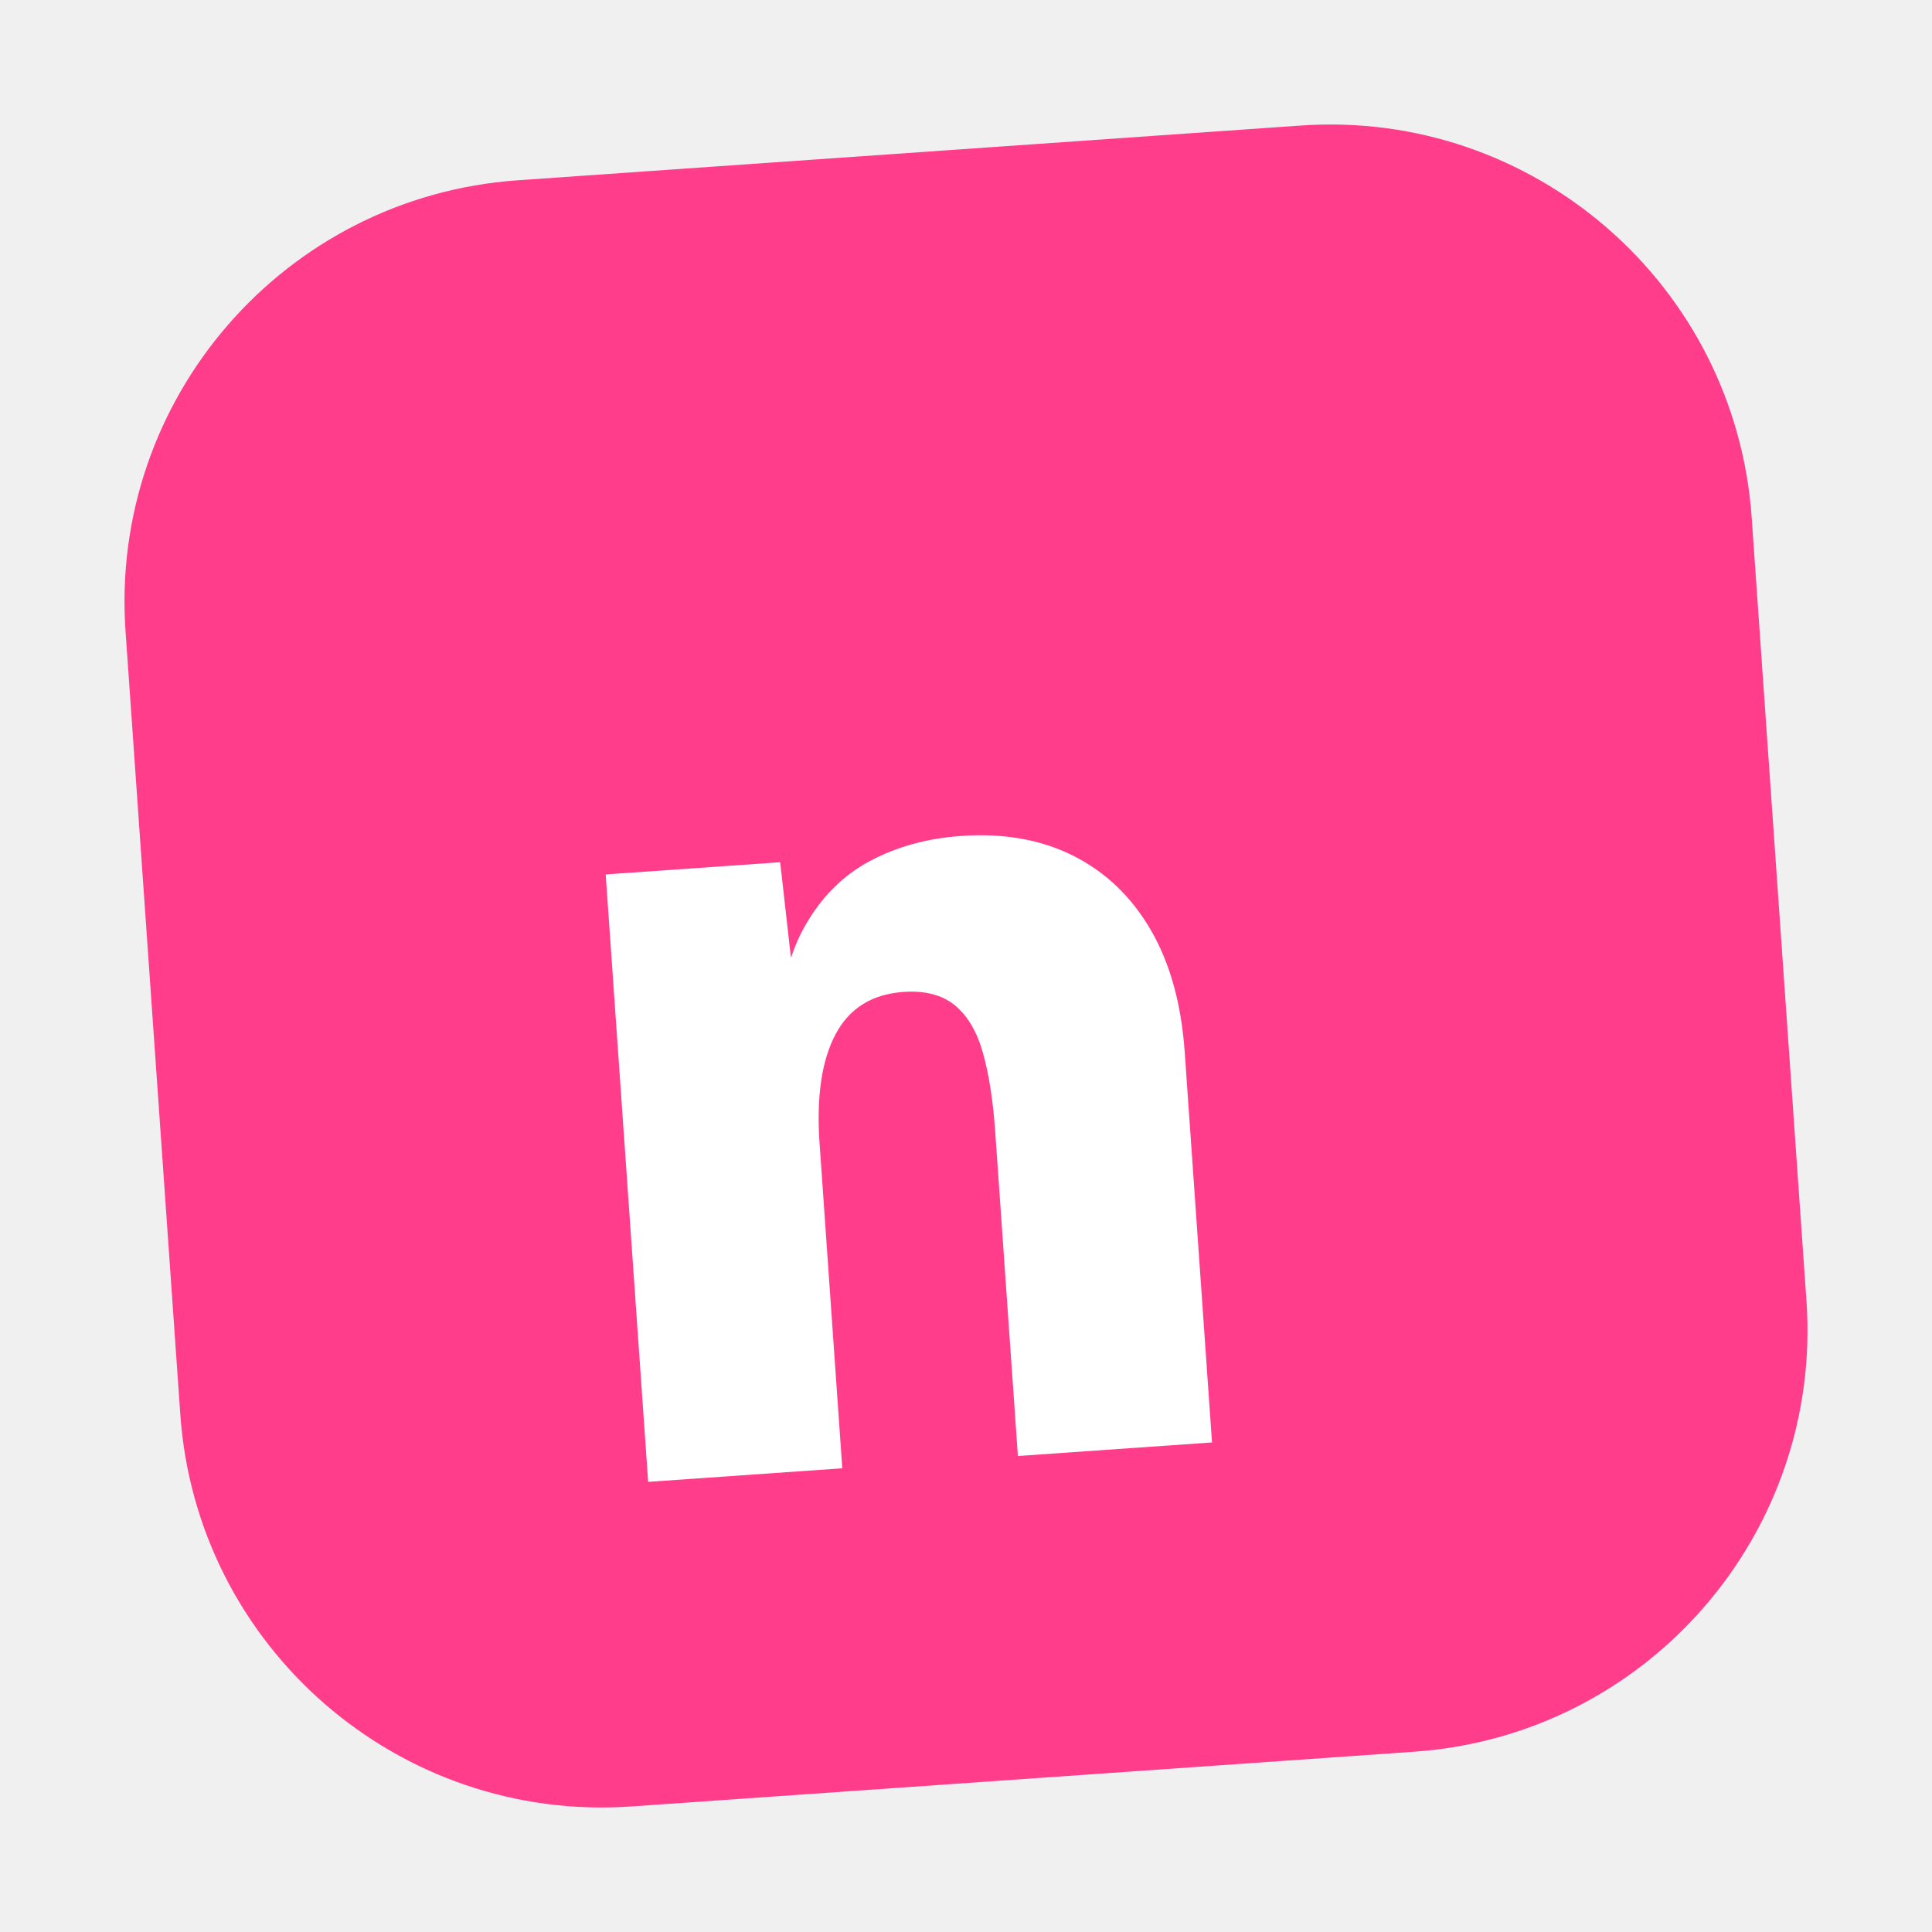
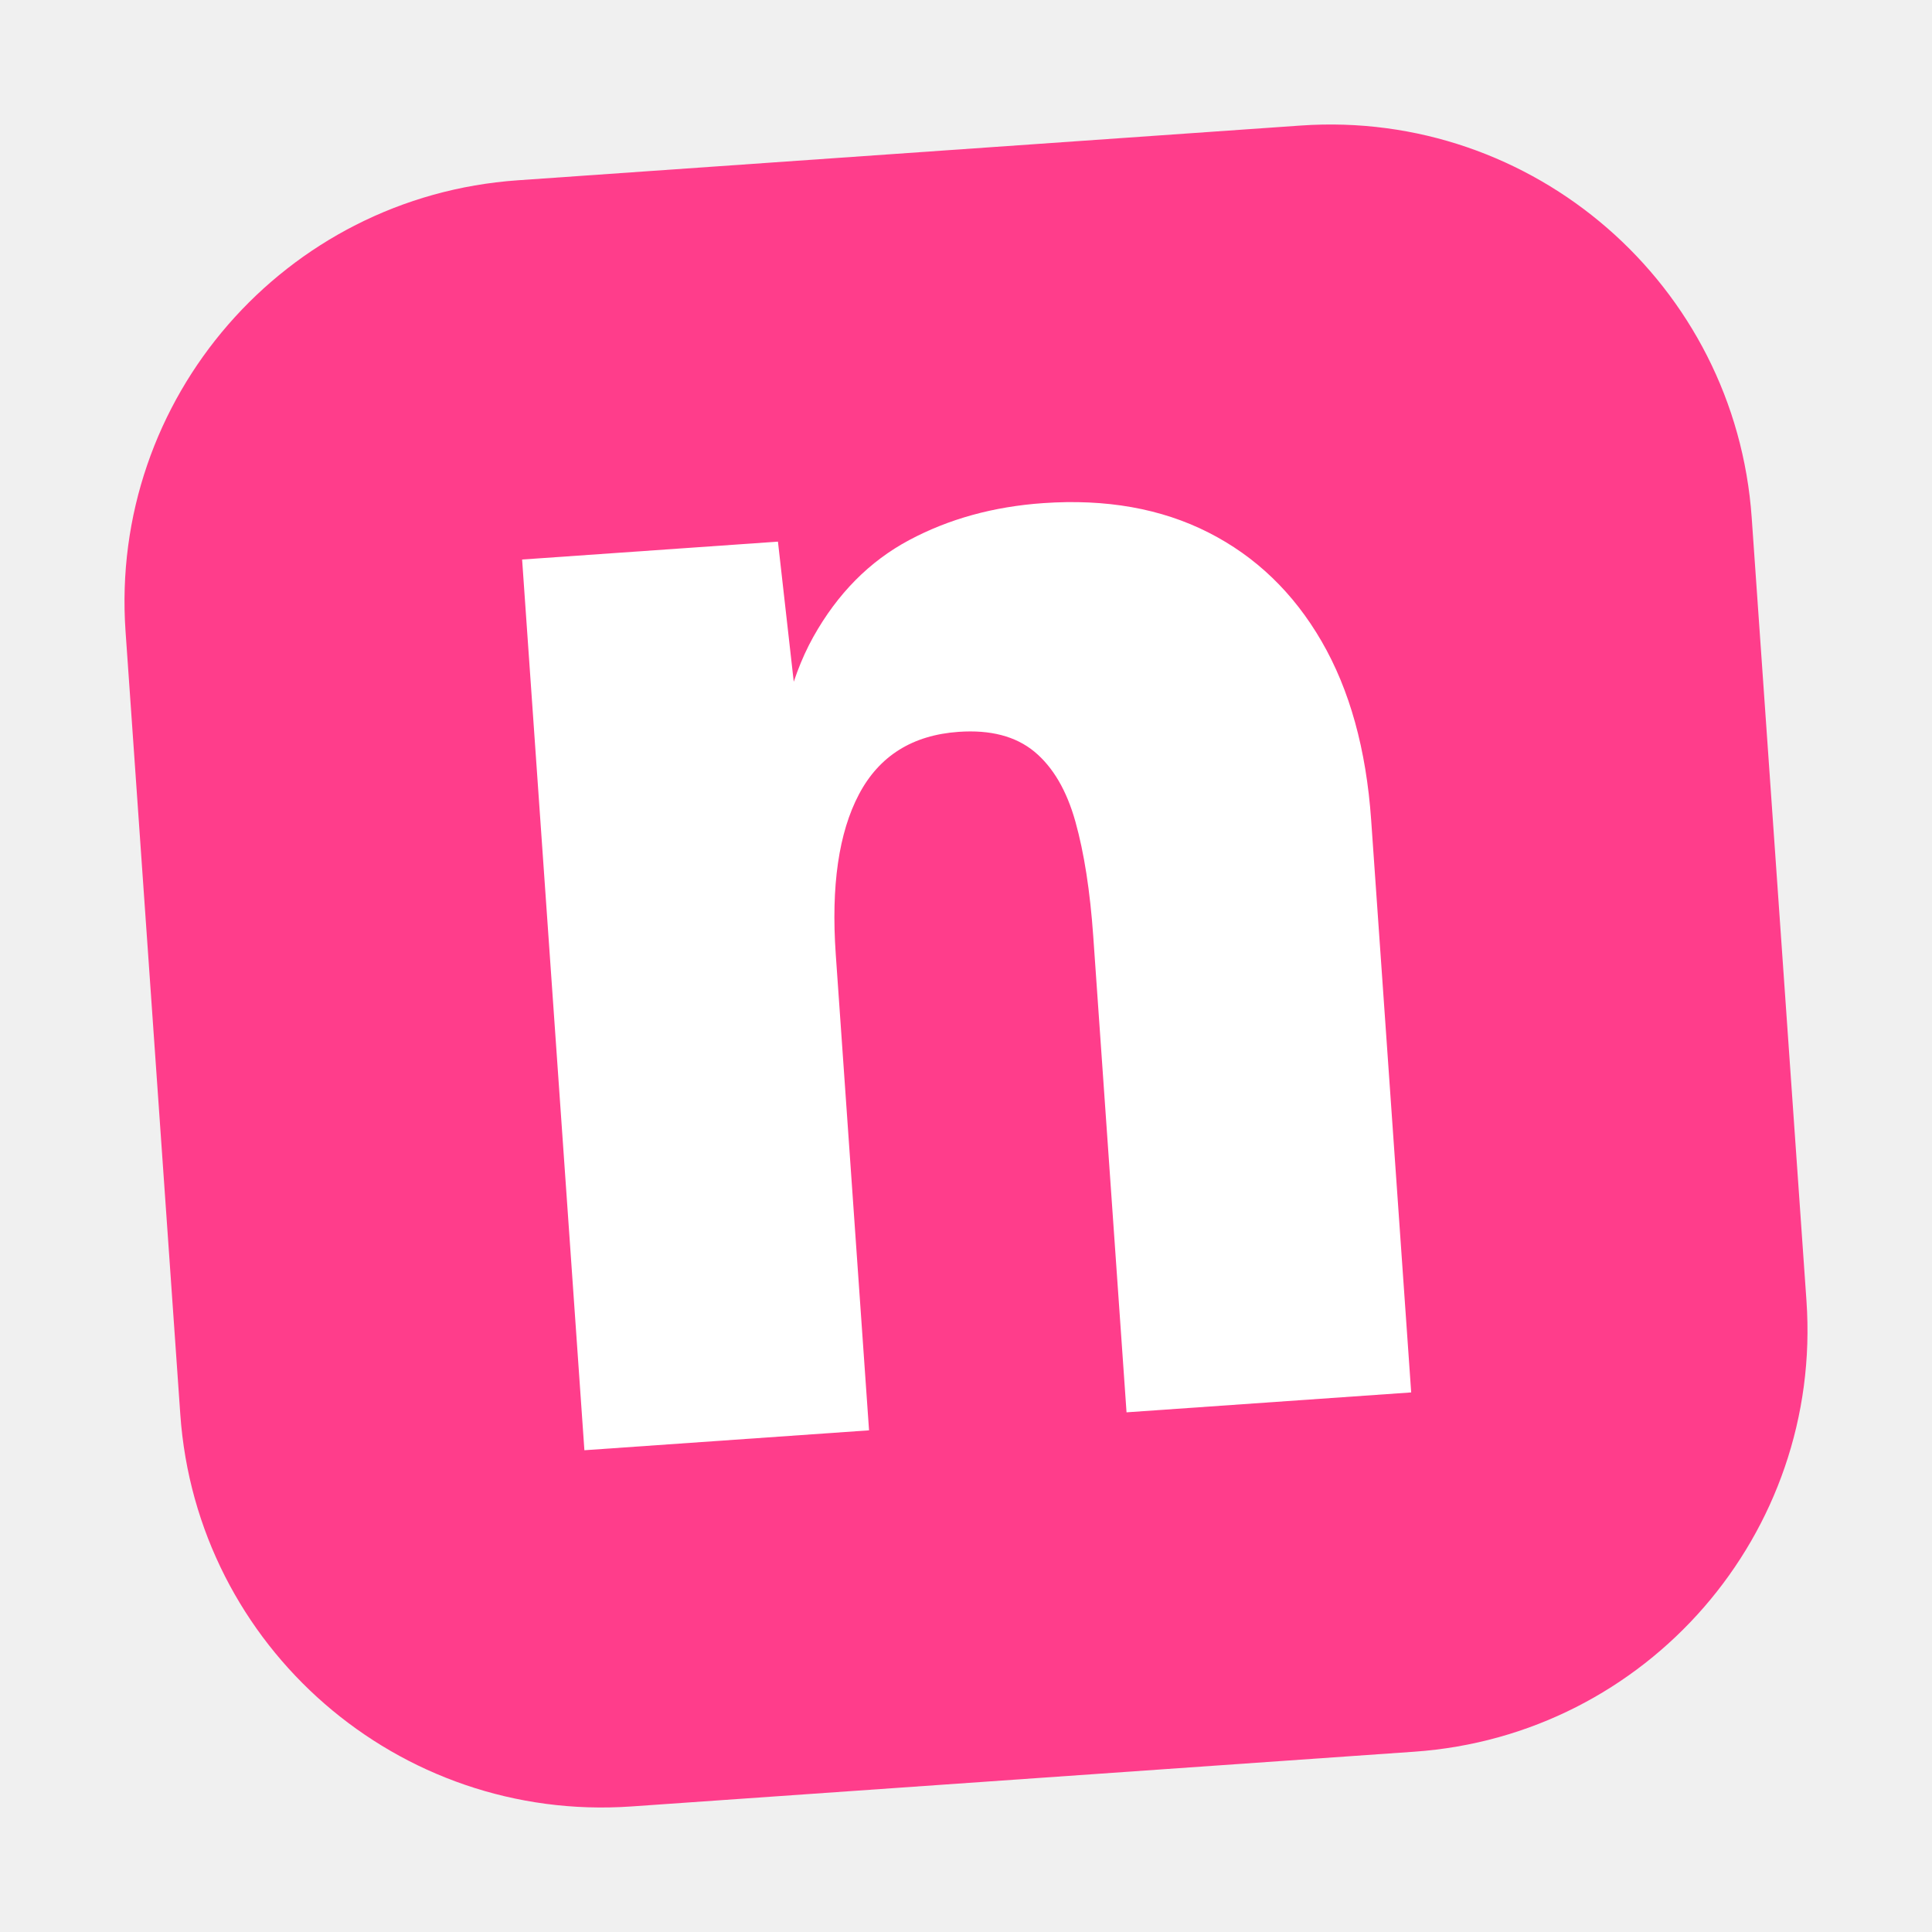
<svg xmlns="http://www.w3.org/2000/svg" viewBox="0 0 512 512" width="512" height="512" role="img" aria-label="Nearvent">
  <g transform="rotate(-4 256 256)">
    <rect x="40" y="40" width="432" height="432" rx="112" fill="#ff3d8b" />
-     <path fill="#ffffff" transform="translate(144.2 386.5) scale(0.3)" d="M60.8 0V-537.9H215.3L222.3 -373.4L201.1 -376.8Q207.9 -441.4 232.5 -479.1Q257.1 -516.7 294.2 -533.3Q331.3 -549.9 376.3 -549.9Q433.3 -549.9 474.4 -525.3Q515.5 -500.7 537.8 -455.2Q560.1 -409.7 560.1 -345.7V0H388.2V-287.4Q388.2 -328.4 382.3 -357.1Q376.4 -385.8 360.6 -400.9Q344.7 -416 315.9 -416Q274.1 -416 253.4 -382.7Q232.7 -349.4 232.7 -287.4V0Z" />
+     <path fill="#ffffff" transform="translate(119.42 376.96) scale(0.4399)" d="M60.8 0V-537.9H215.3L222.3 -373.4L201.1 -376.8Q207.9 -441.4 232.5 -479.1Q257.1 -516.7 294.2 -533.3Q331.3 -549.9 376.3 -549.9Q433.3 -549.9 474.4 -525.3Q515.5 -500.7 537.8 -455.2Q560.1 -409.7 560.1 -345.7V0H388.2V-287.4Q388.2 -328.4 382.3 -357.1Q376.4 -385.8 360.6 -400.9Q344.7 -416 315.9 -416Q274.1 -416 253.4 -382.7Q232.7 -349.4 232.7 -287.4V0Z" />
  </g>
</svg>
